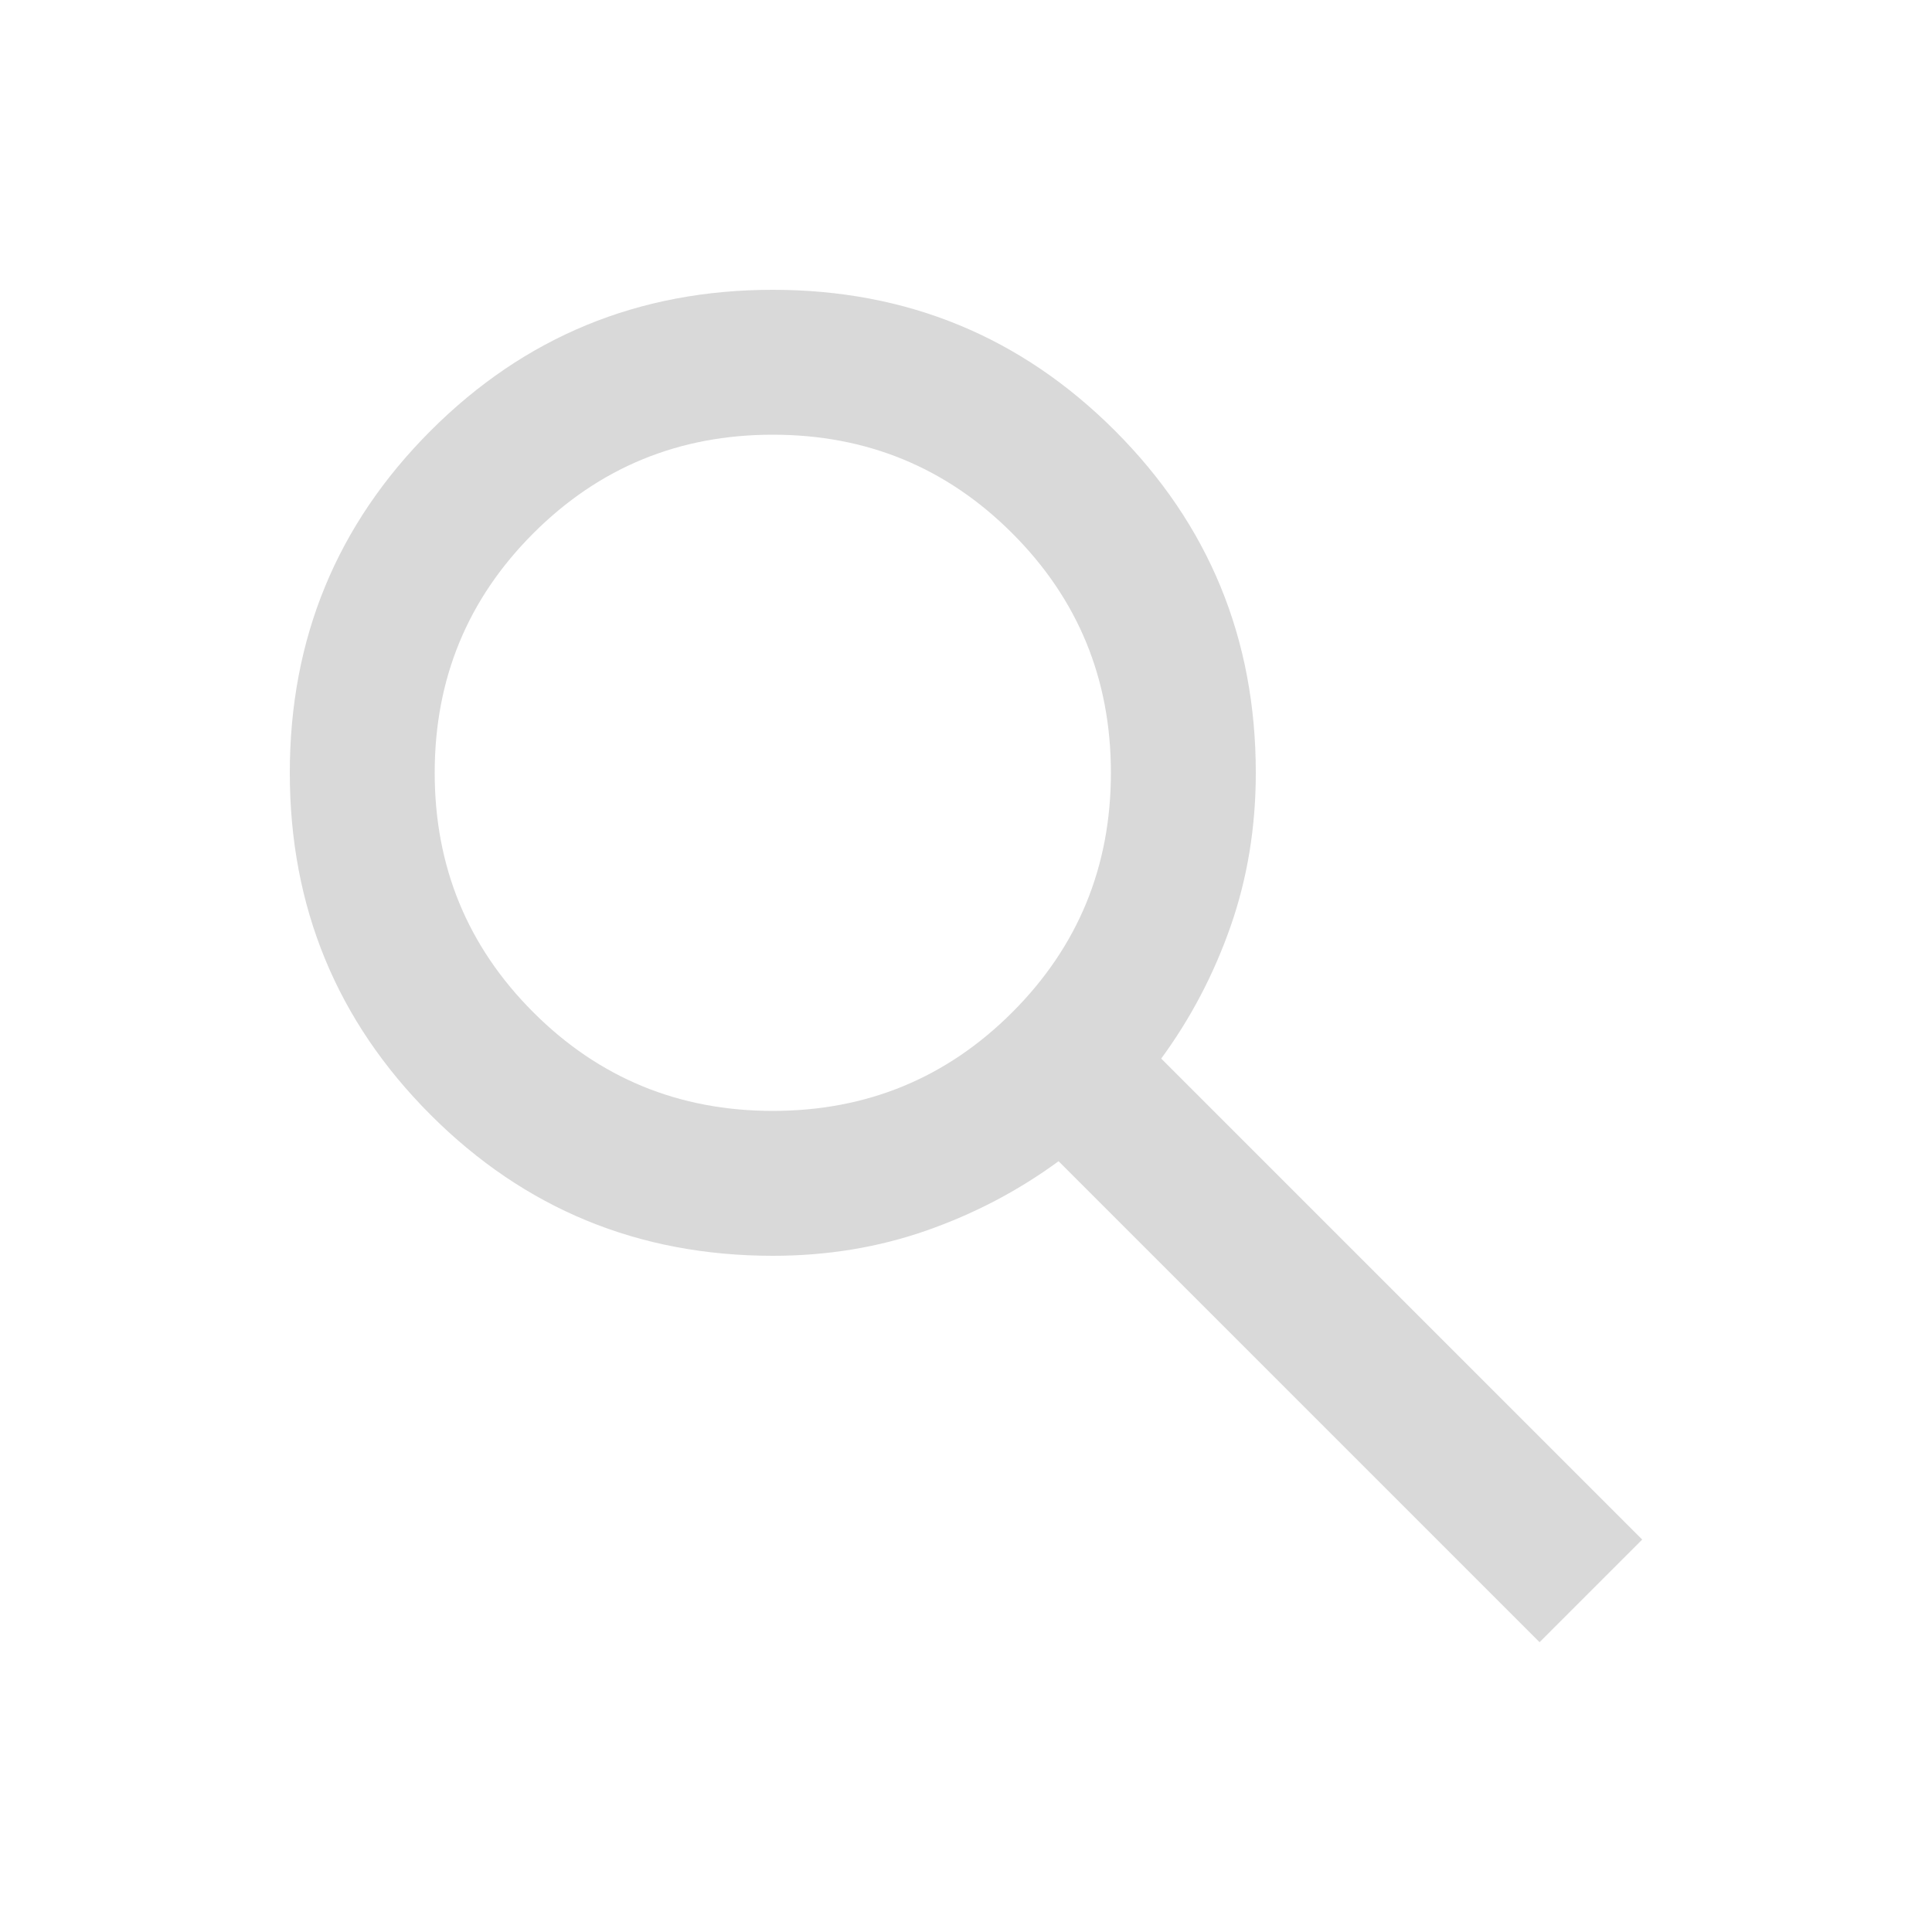
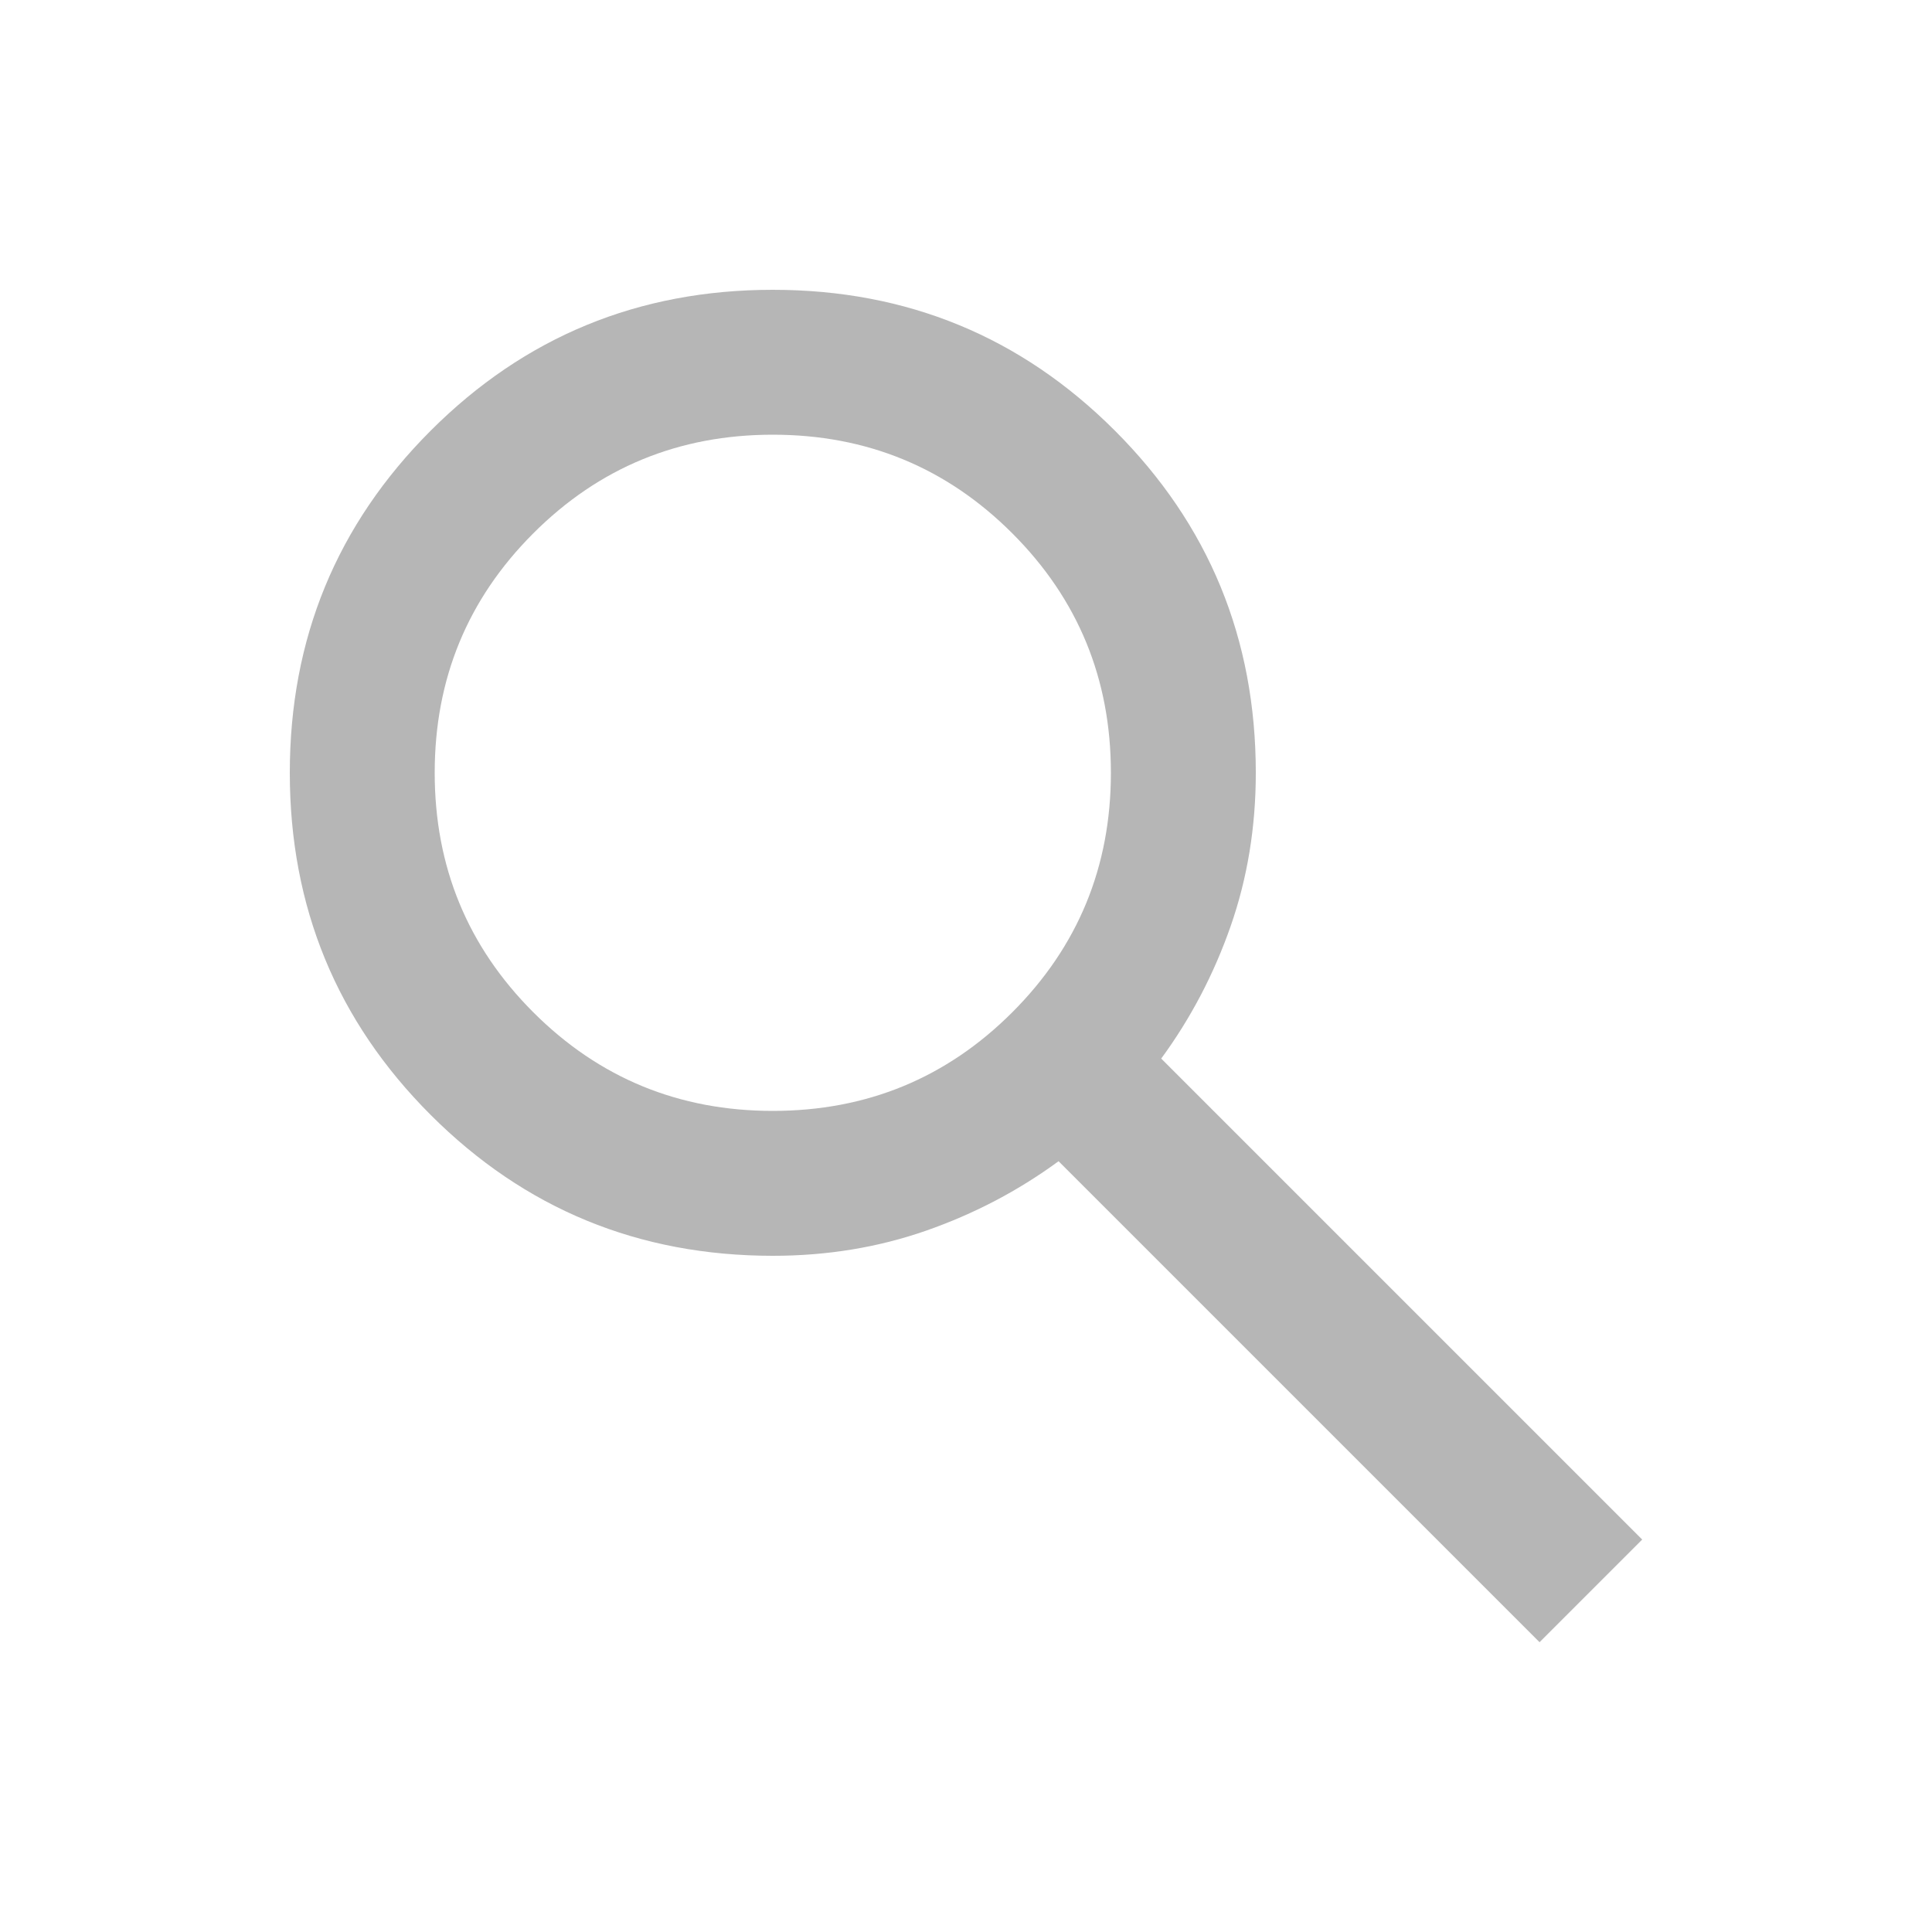
- <svg xmlns="http://www.w3.org/2000/svg" height="20px" viewBox="0 -960 960 960" width="20px" fill="#D9D9D9">
+ <svg xmlns="http://www.w3.org/2000/svg" height="20px" viewBox="0 -960 960 960" width="20px" fill="#B6B6B6">
  <path d="M765-144 526-383q-30 22-65.79 34.5-35.79 12.5-76.18 12.5Q284-336 214-406t-70-170q0-100 70-170t170-70q100 0 170 70t70 170.03q0 40.39-12.5 76.18Q599-464 577-434l239 239-51 51ZM384-408q70 0 119-49t49-119q0-70-49-119t-119-49q-70 0-119 49t-49 119q0 70 49 119t119 49Z" />
</svg>
